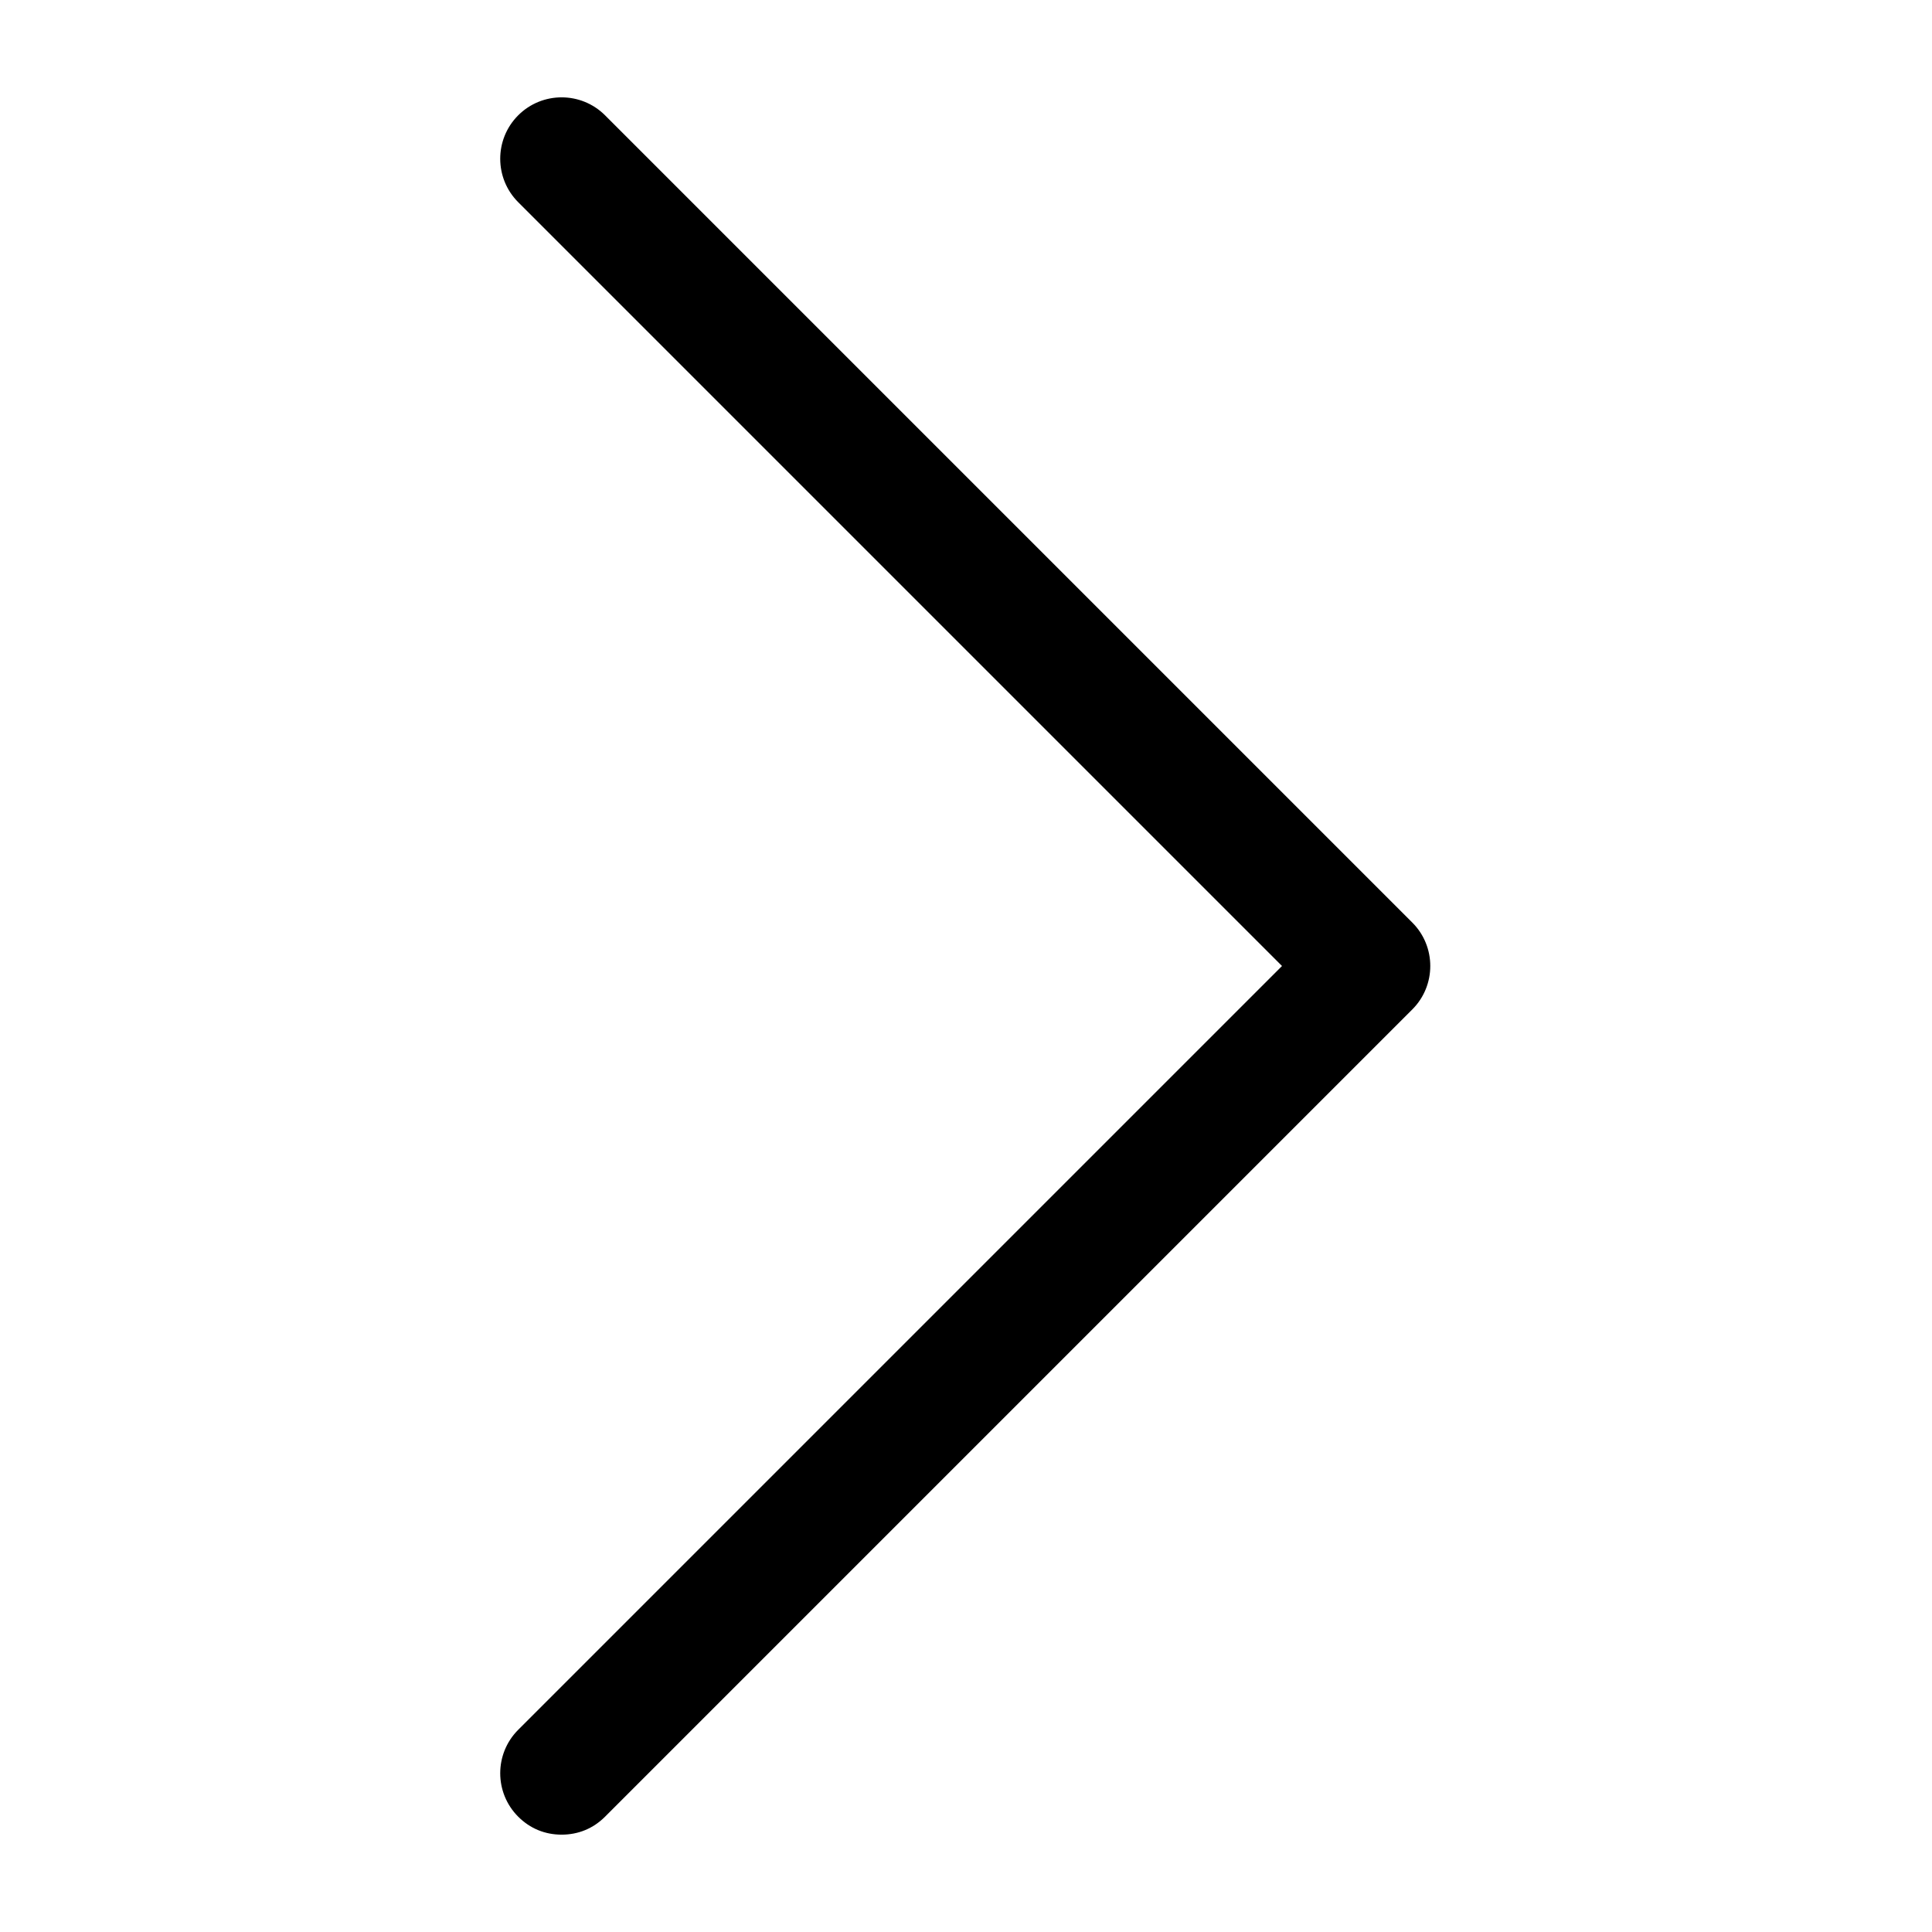
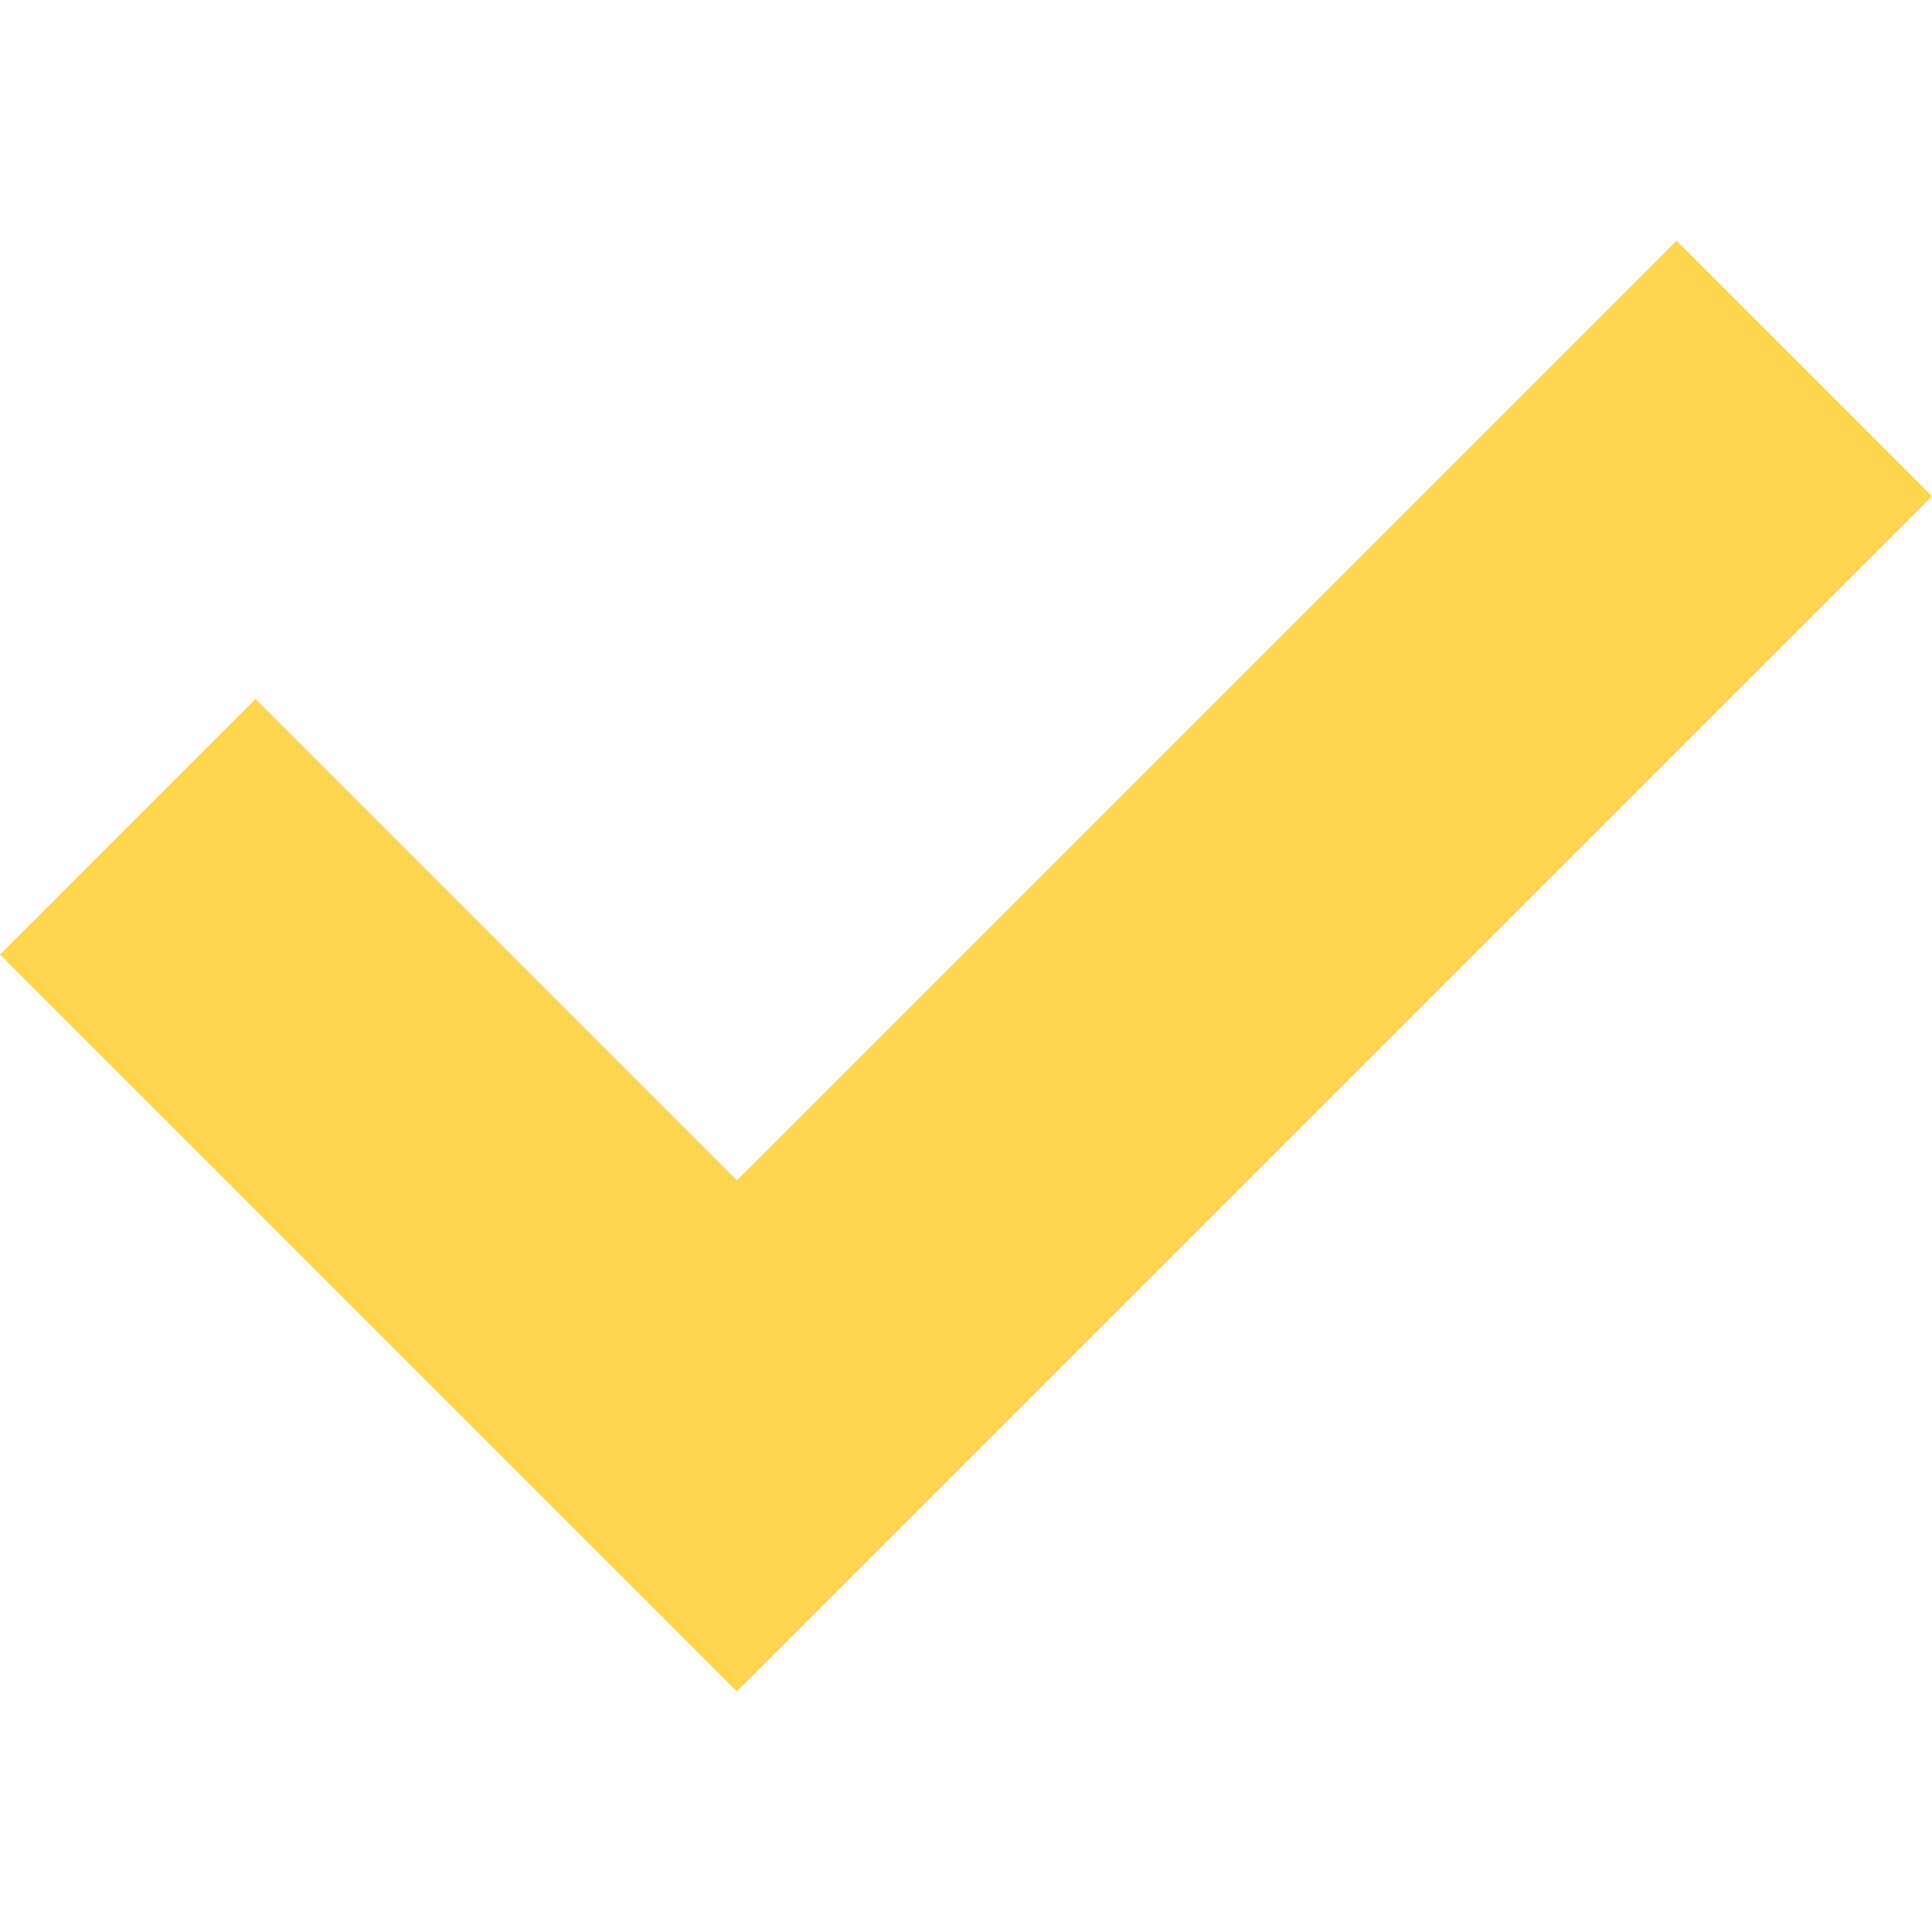
- <svg xmlns="http://www.w3.org/2000/svg" version="1.1" viewBox="0 0 129 129" enable-background="new 0 0 129 129">
-   <g>
-     <path d="m40.4,121.3c-0.8,0.8-1.8,1.2-2.9,1.2s-2.1-0.4-2.9-1.2c-1.6-1.6-1.6-4.2 0-5.8l51-51-51-51c-1.6-1.6-1.6-4.2 0-5.8 1.6-1.6 4.2-1.6 5.8,0l53.9,53.9c1.6,1.6 1.6,4.2 0,5.8l-53.9,53.9z" />
-   </g>
+ <svg xmlns="http://www.w3.org/2000/svg" viewBox="0 0 240.608 240.608" enable-background="new 0 0 240.608 240.608">
+   <path d="m208.79 29.972l31.819 31.82-148.84 148.84-91.76-91.76 31.819-31.82 59.944 59.942 117.03-117.03" fill="#ffd54f" />
</svg>
